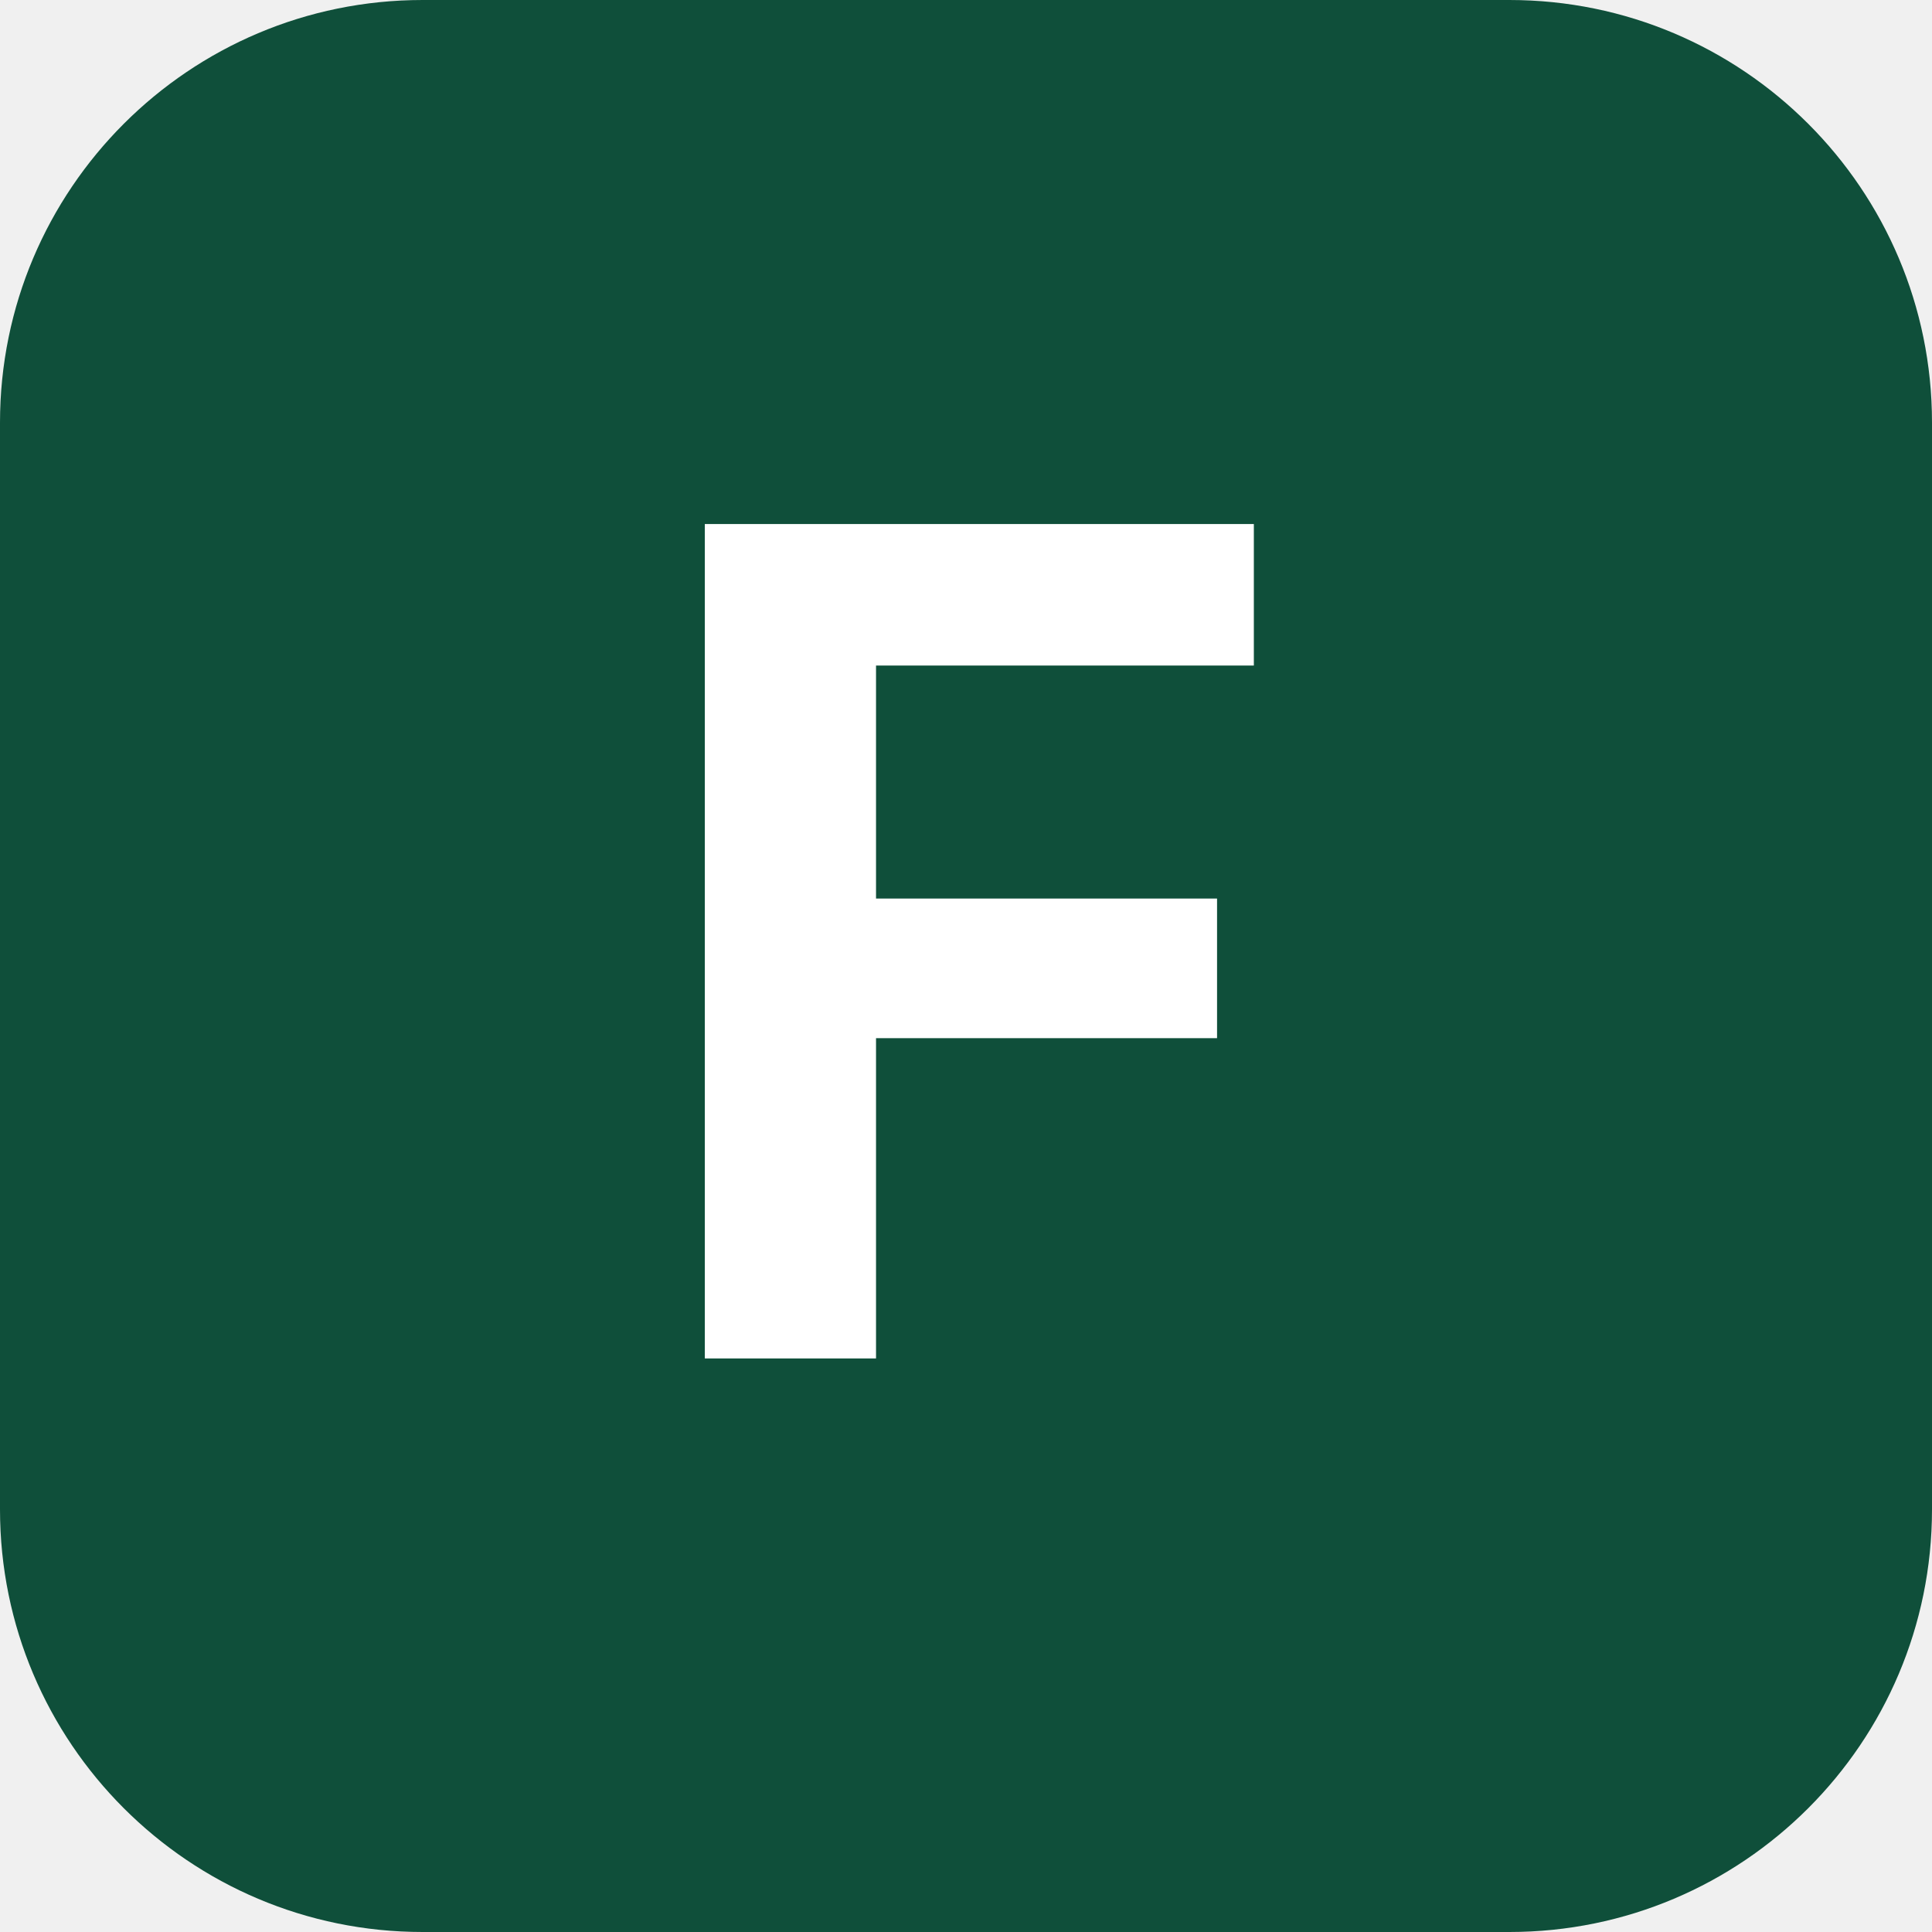
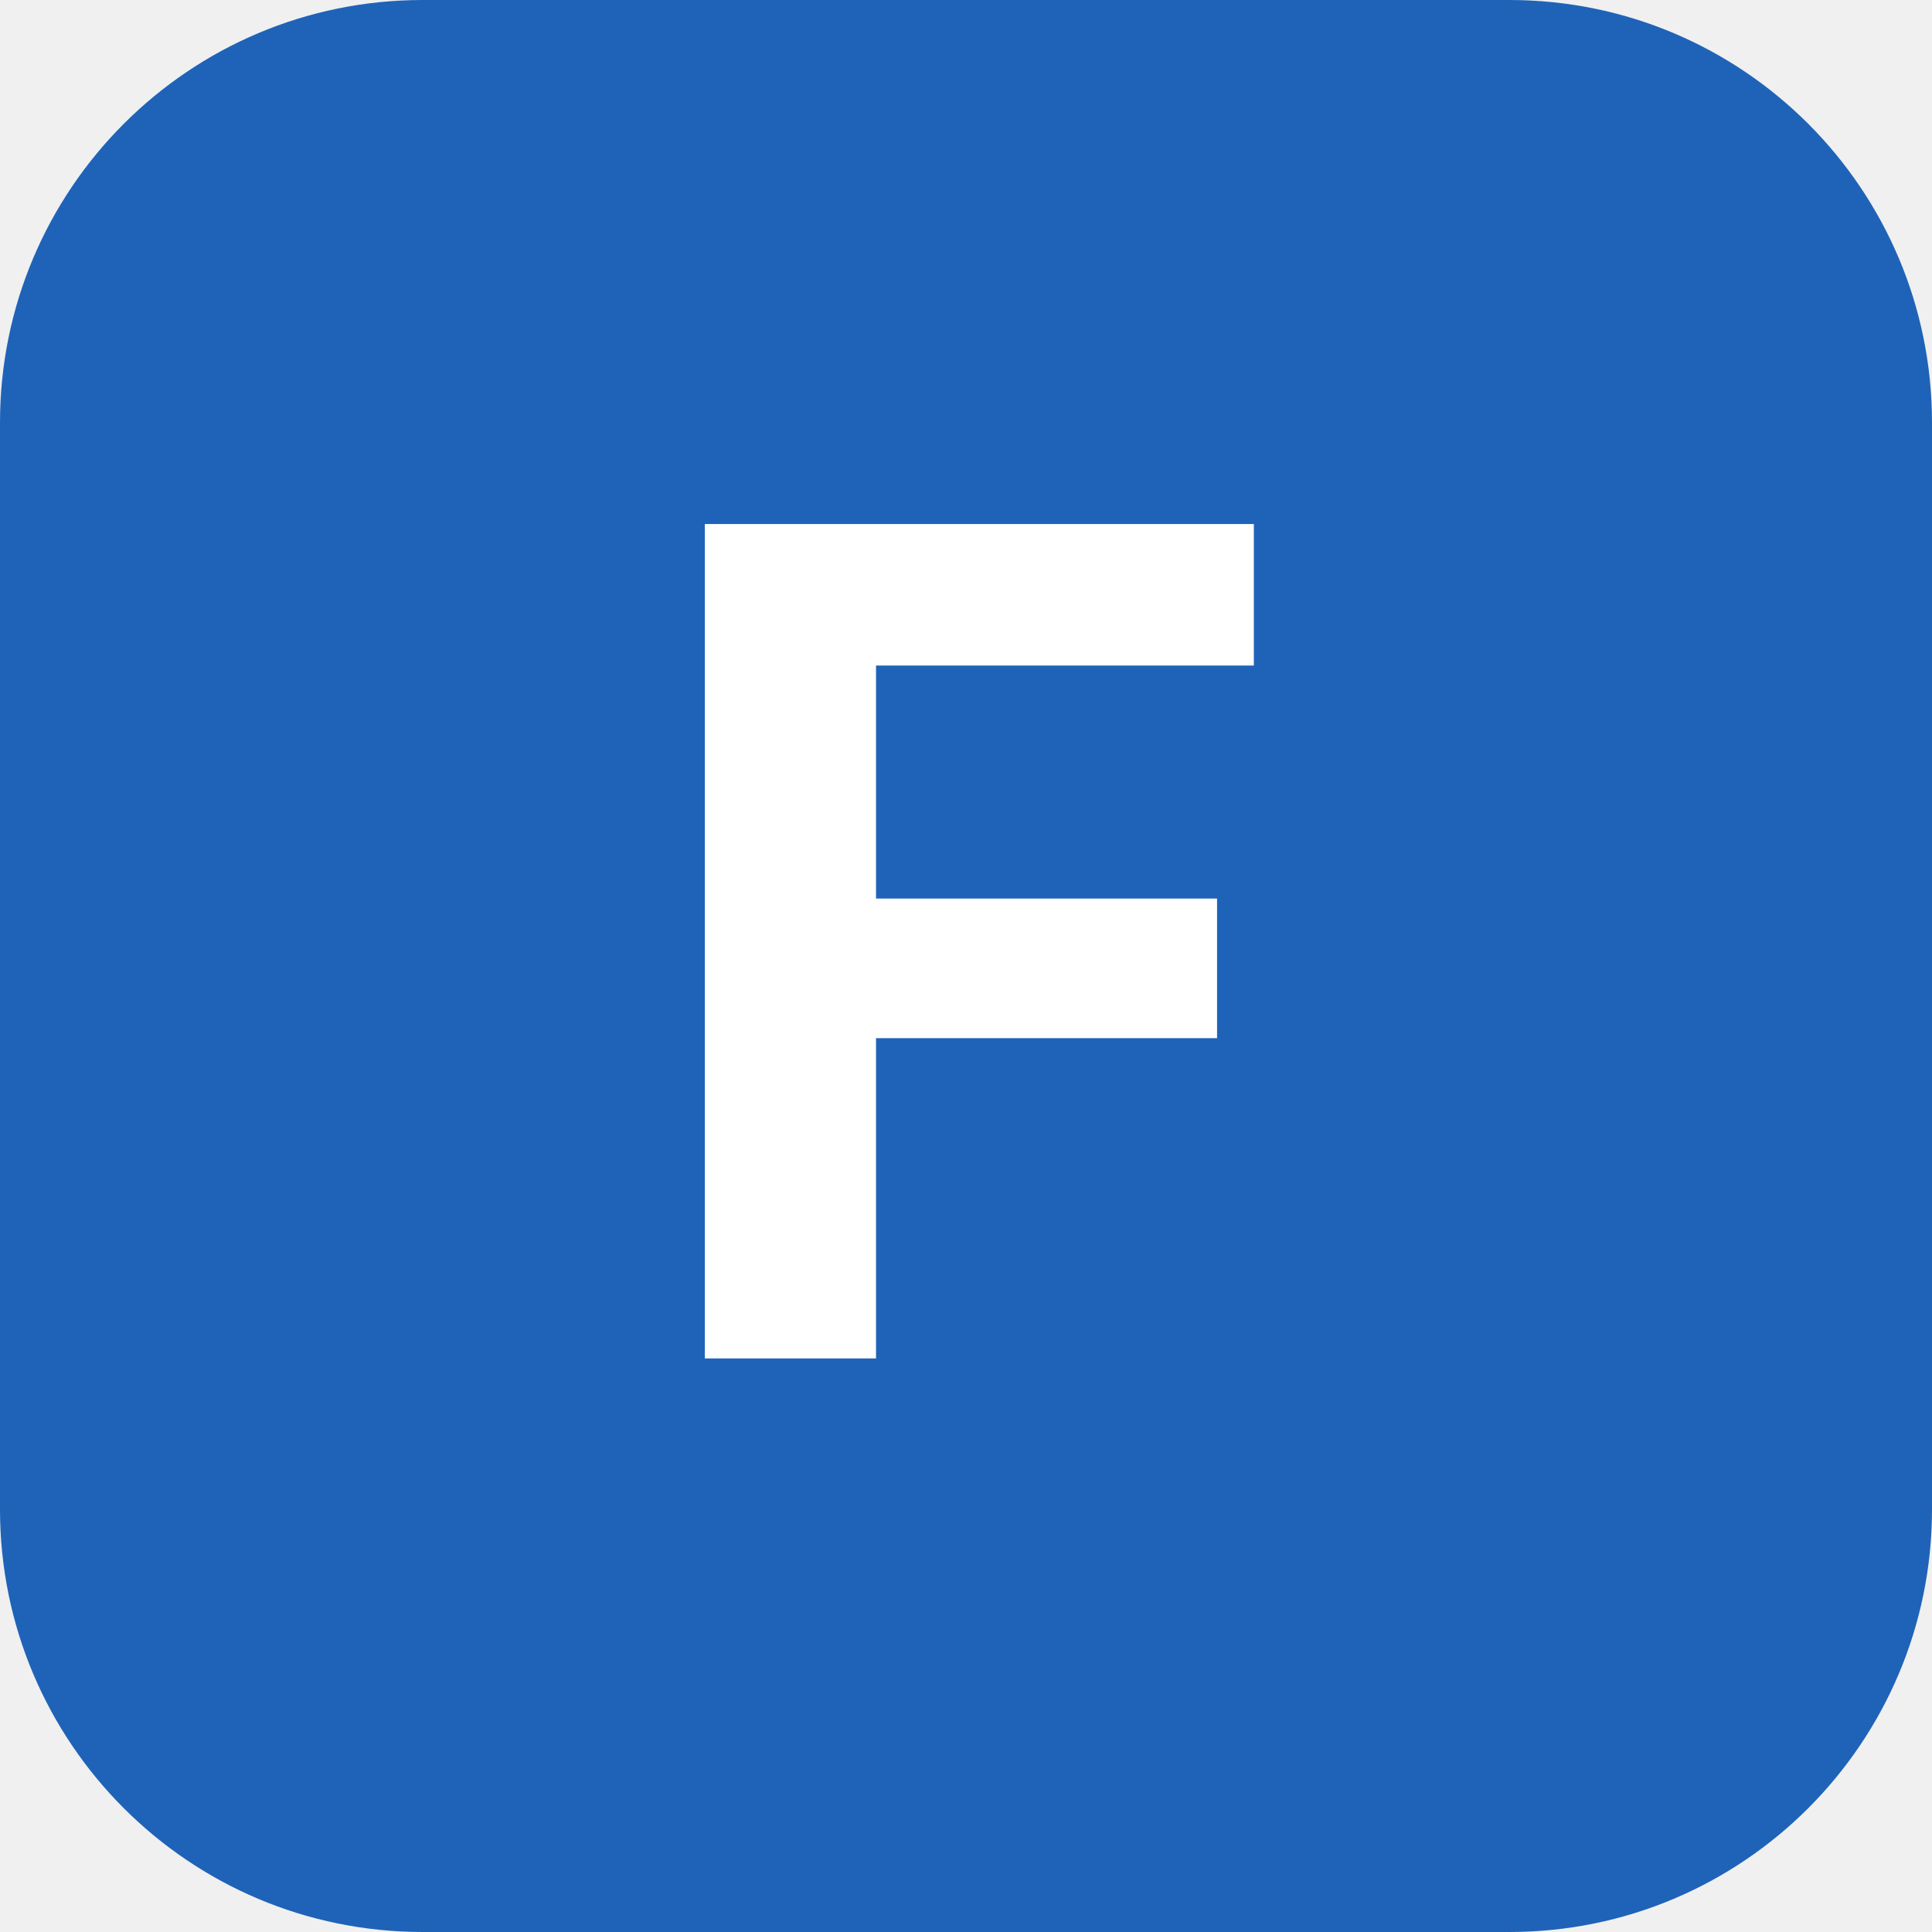
<svg xmlns="http://www.w3.org/2000/svg" viewBox="0 0 64 64" width="64" height="64">
-   <rect width="64" height="64" rx="14" ry="14" fill="#0F4F3A" />
+   <rect width="64" height="64" rx="14" ry="14" fill="#1E63B8" />
  <text x="32" y="45" text-anchor="middle" font-family="Sora, system-ui, -apple-system, sans-serif" font-weight="700" font-size="38" fill="#FFFFFF">F</text>
</svg>
